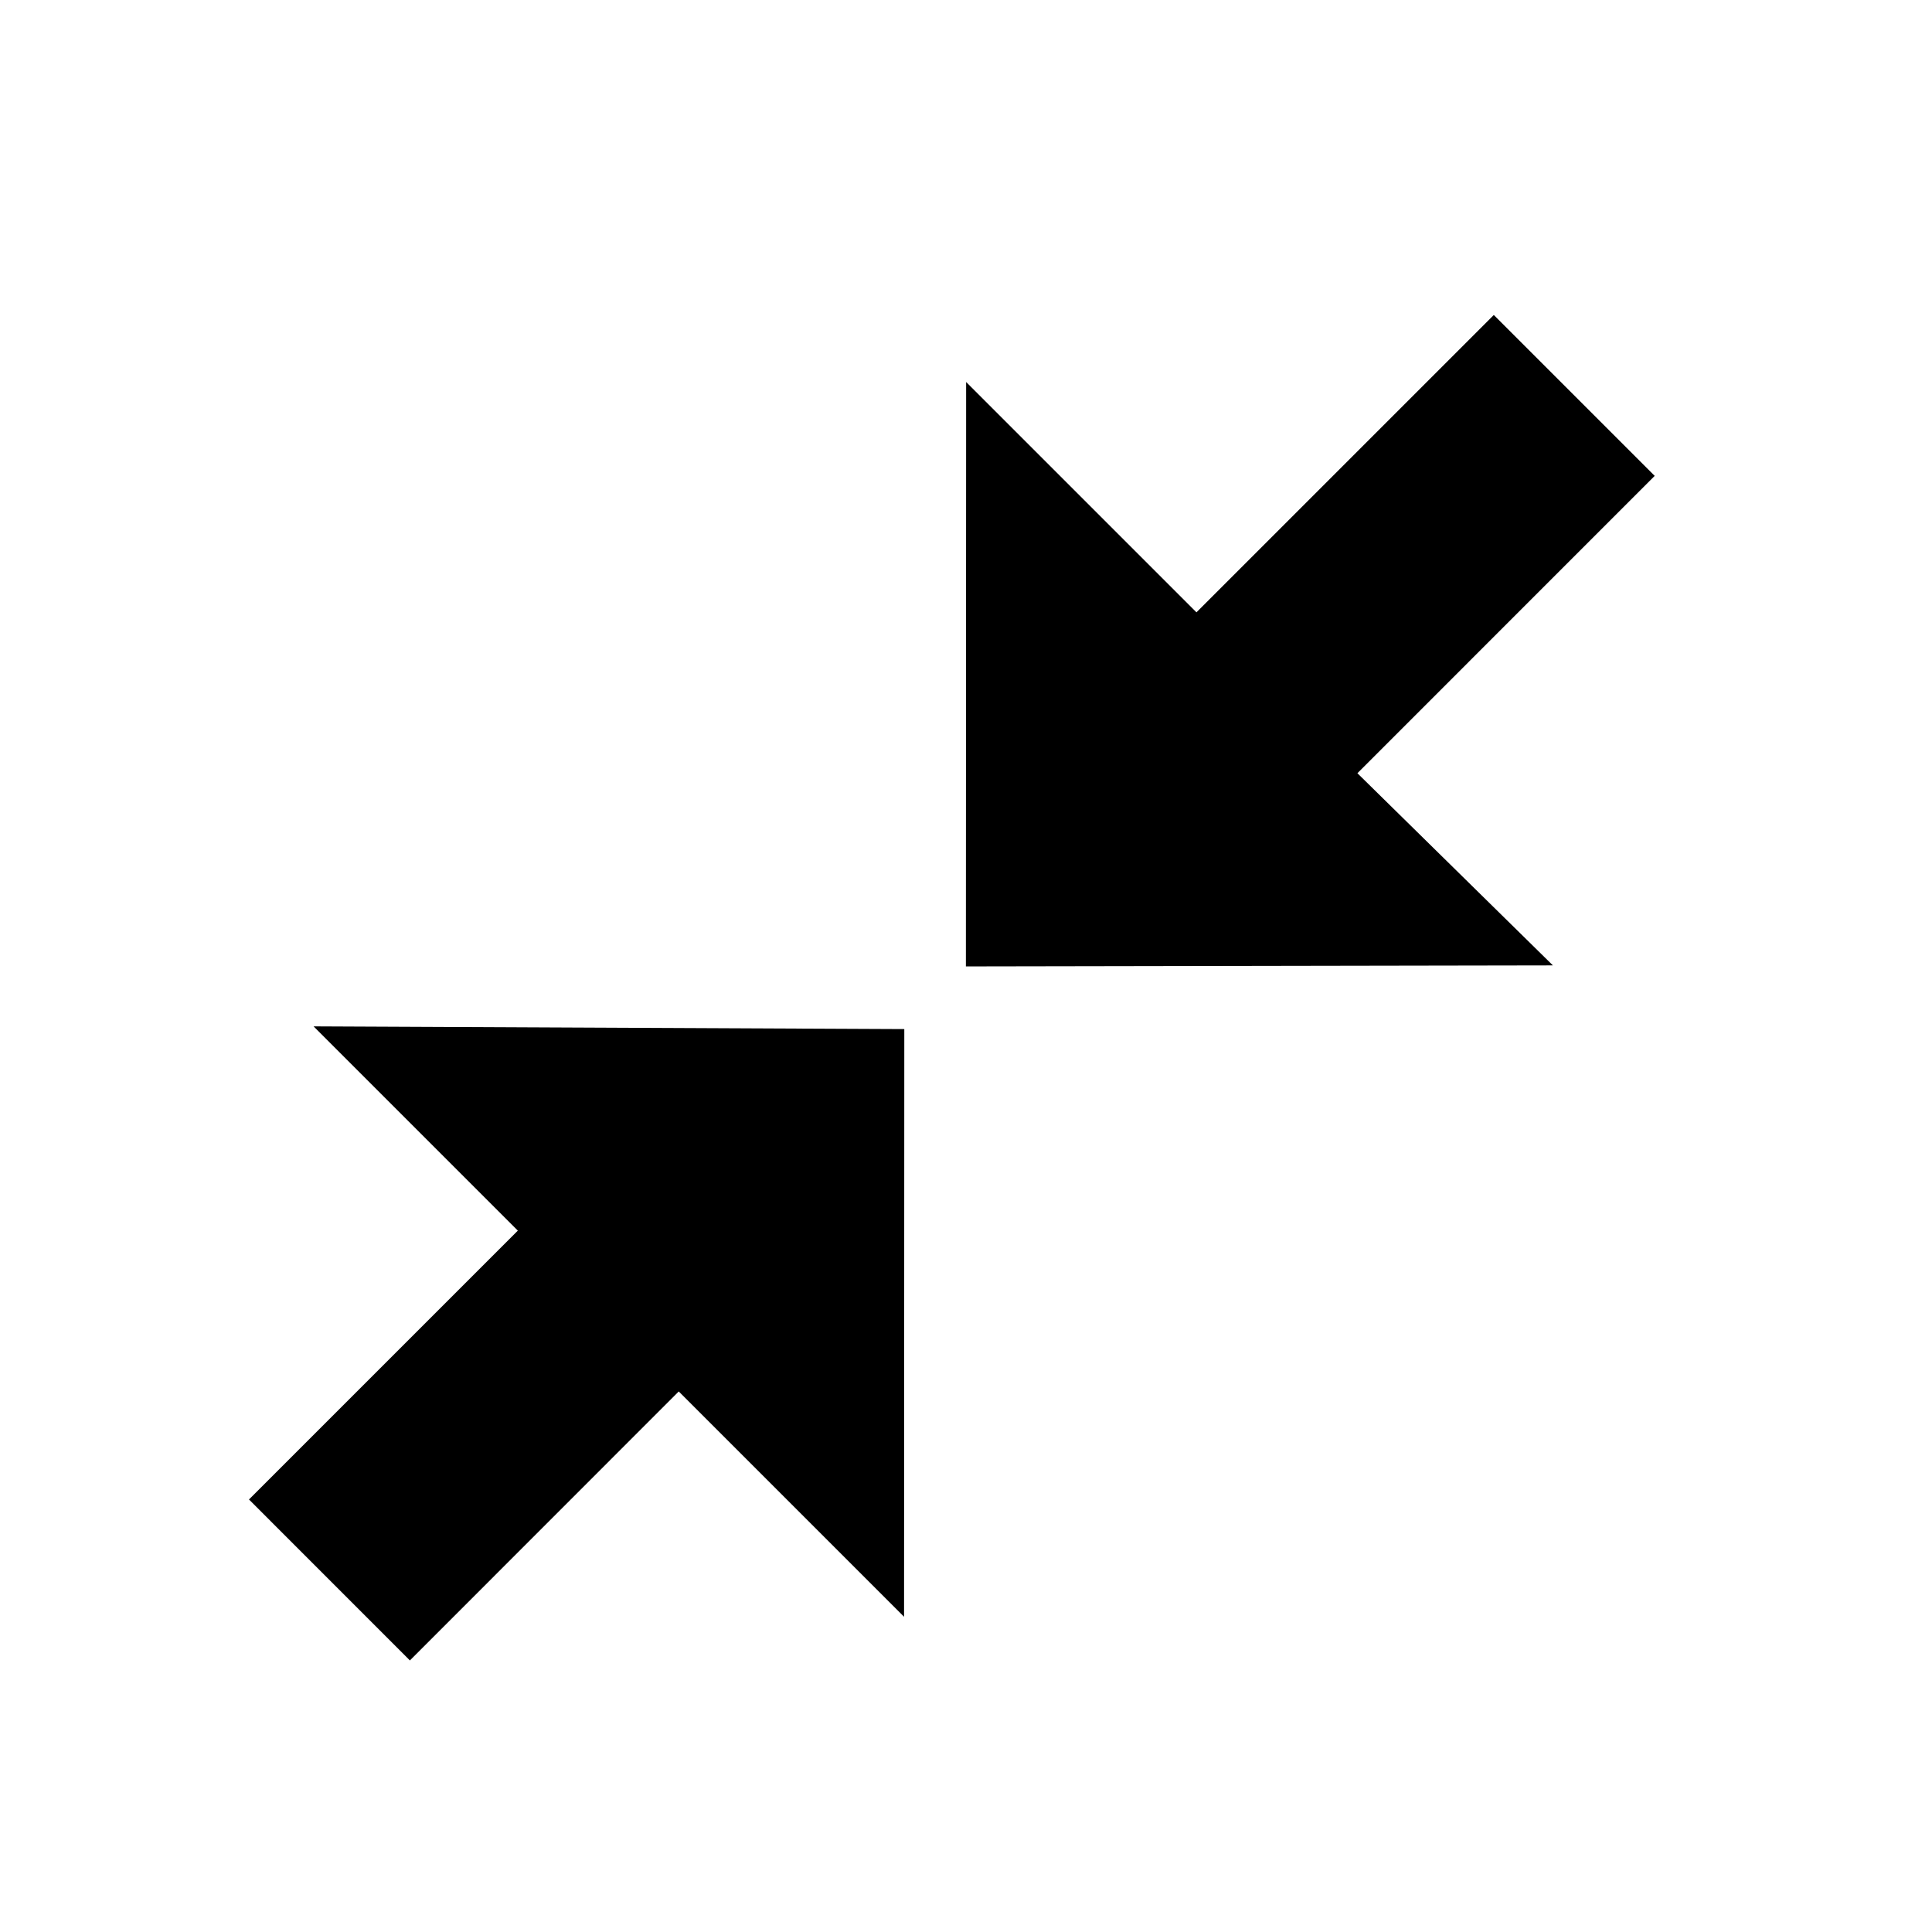
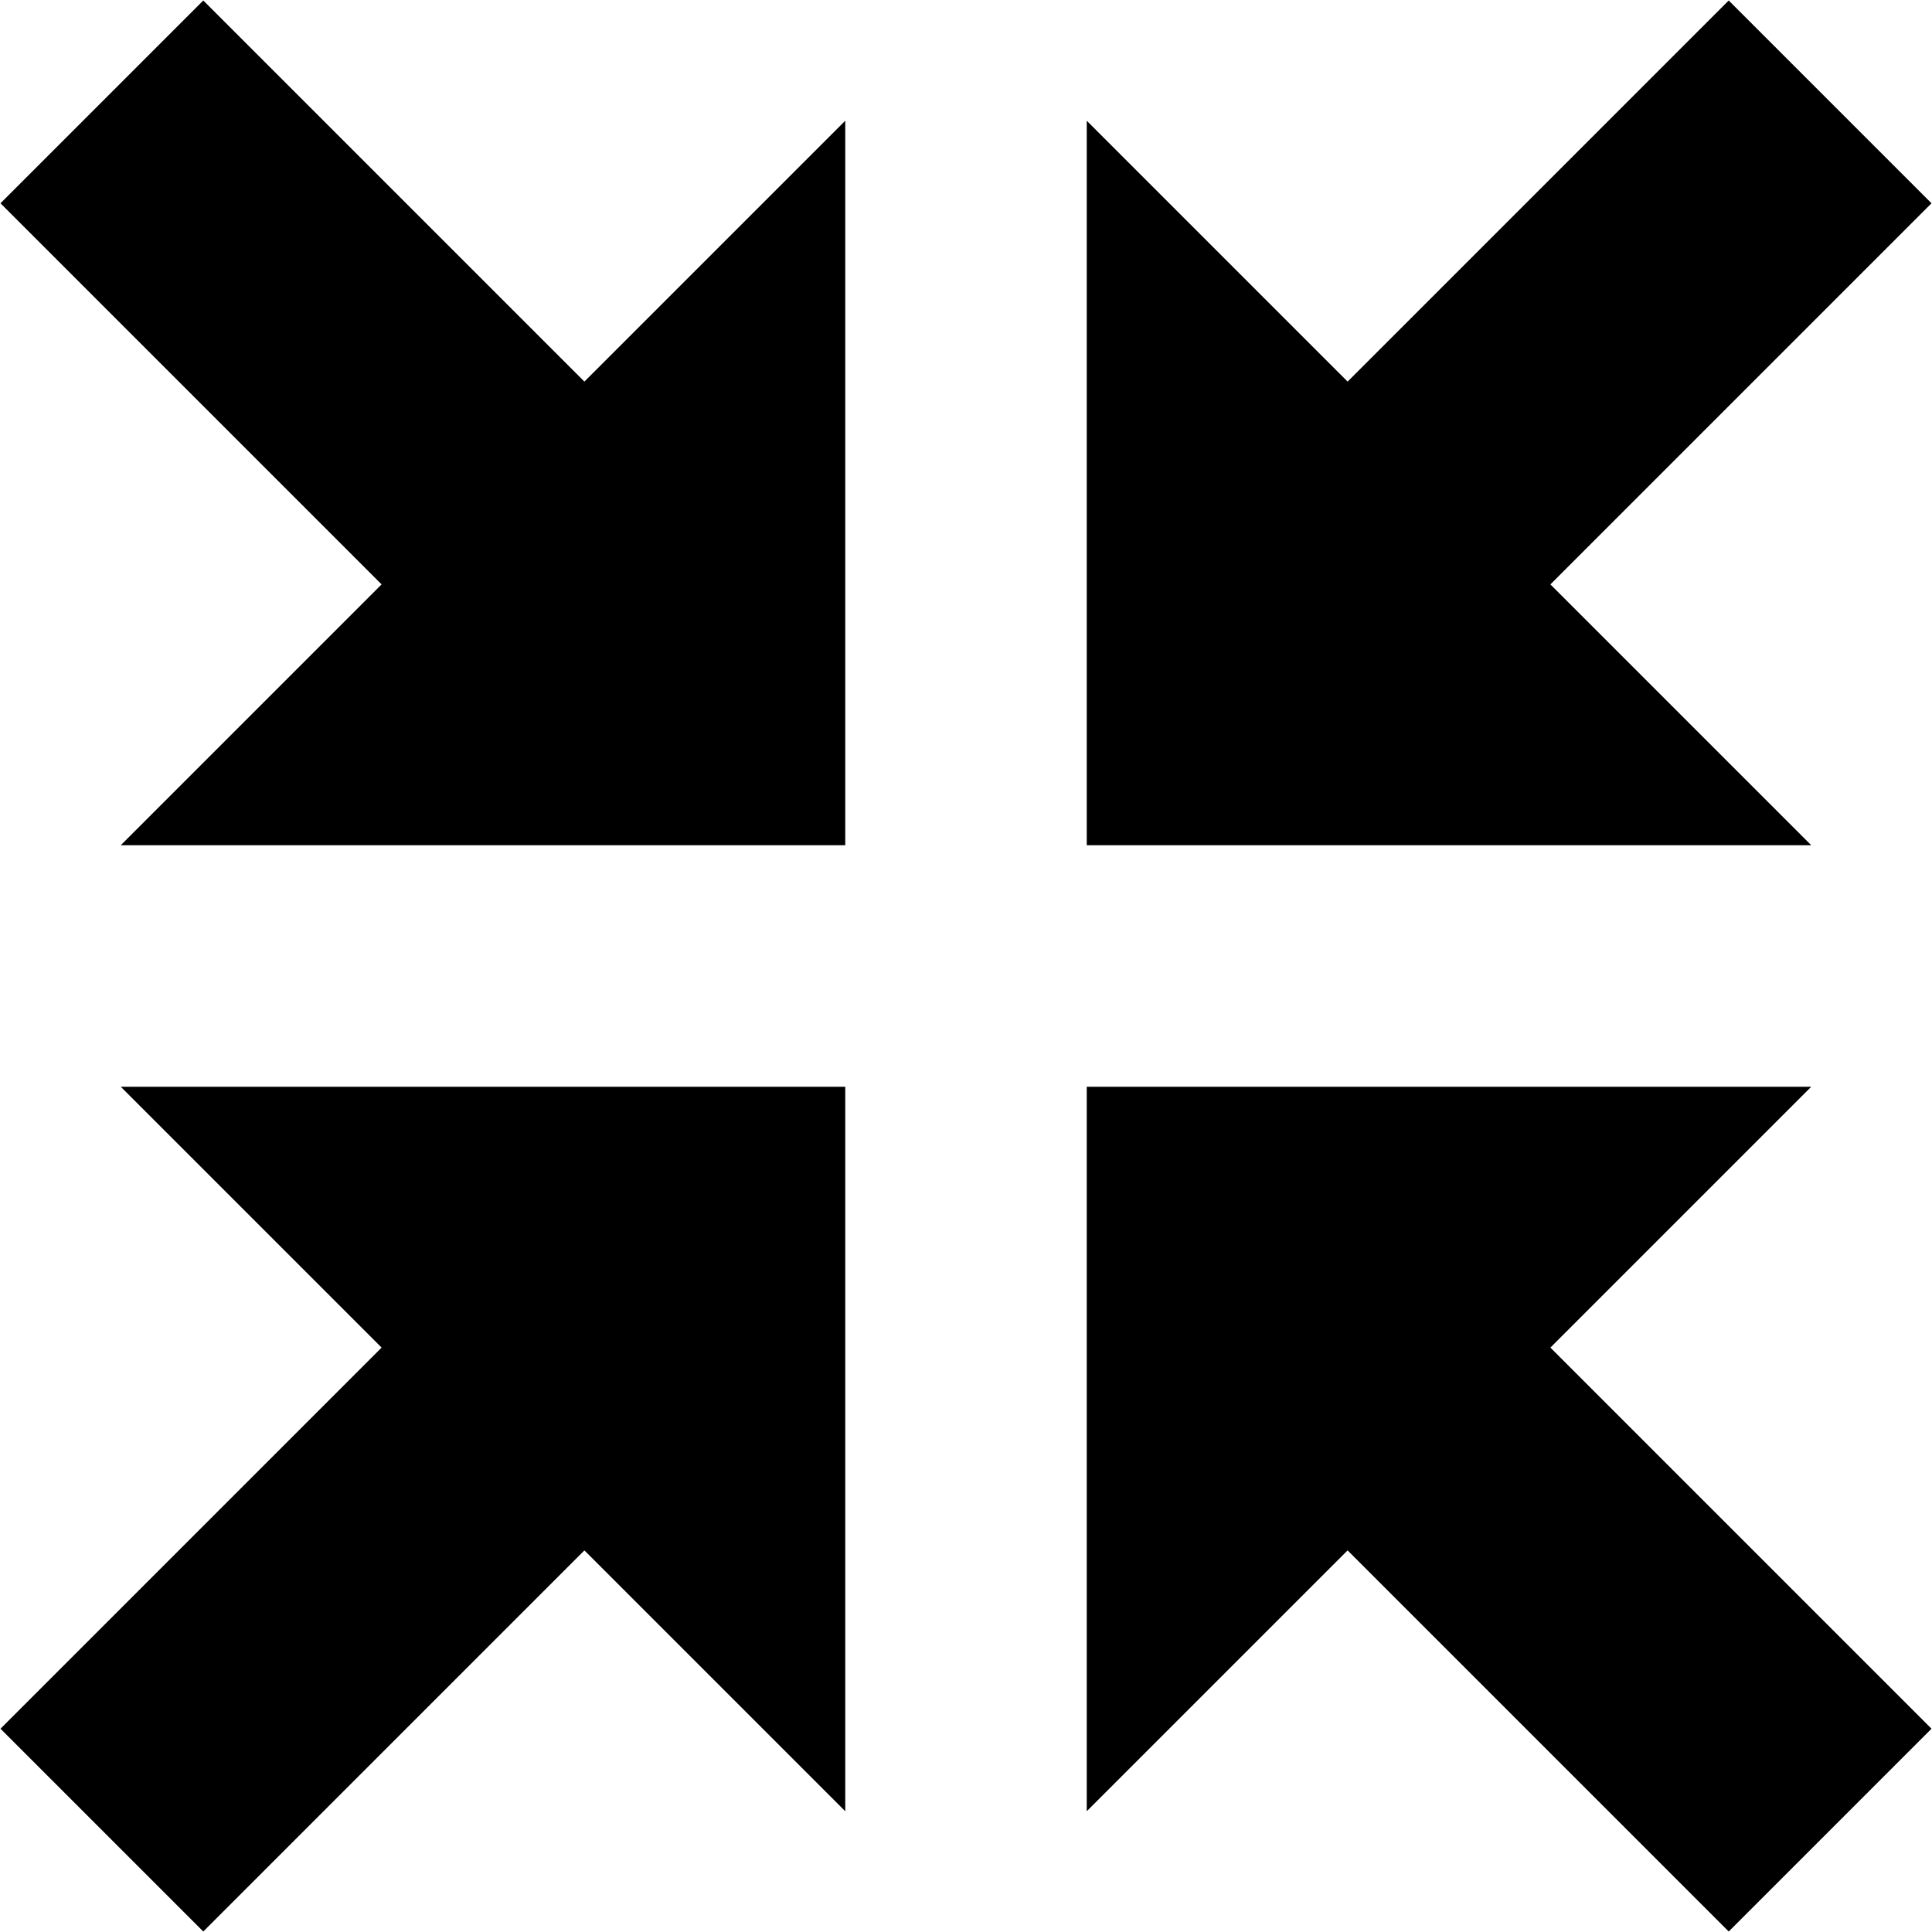
<svg xmlns="http://www.w3.org/2000/svg" width="512" height="512" viewBox="0 0 512 512" fill="#000000">
-   <path d="M 438.512,126.112l-42.64-42.64l-78.8,78.8l-61.040-61.040l-0.064,154.88l 155.568-0.272 l-51.808-50.928L 438.512,126.112z M 137.232,326.128l-71.248,71.248l 42.64,42.656l 71.248-71.28l 59.712,59.712l 0.064-155.744L 83.104,272L 137.232,326.128z " />
+   <path d="M 32.00,288.00 L 224.00,288.00 L 224.00,480.00 L 154.87,410.87 L 53.87,511.87 L 0.13,458.13 L 101.13,357.13 ZM 410.87,357.13 L 511.87,458.13 L 458.13,511.87 L 357.13,410.87 L 288.00,480.00 L 288.00,288.00 L 480.00,288.00 ZM 480.00,224.00 L 288.00,224.00 L 288.00,32.00 L 357.13,101.13 L 458.13,0.13 L 511.87,53.87 L 410.87,154.87 ZM 154.87,101.13 L 224.00,32.00 L 224.00,224.00 L 32.00,224.00 L 101.13,154.87 L 0.13,53.87 L 53.87,0.13 Z" />
</svg>
